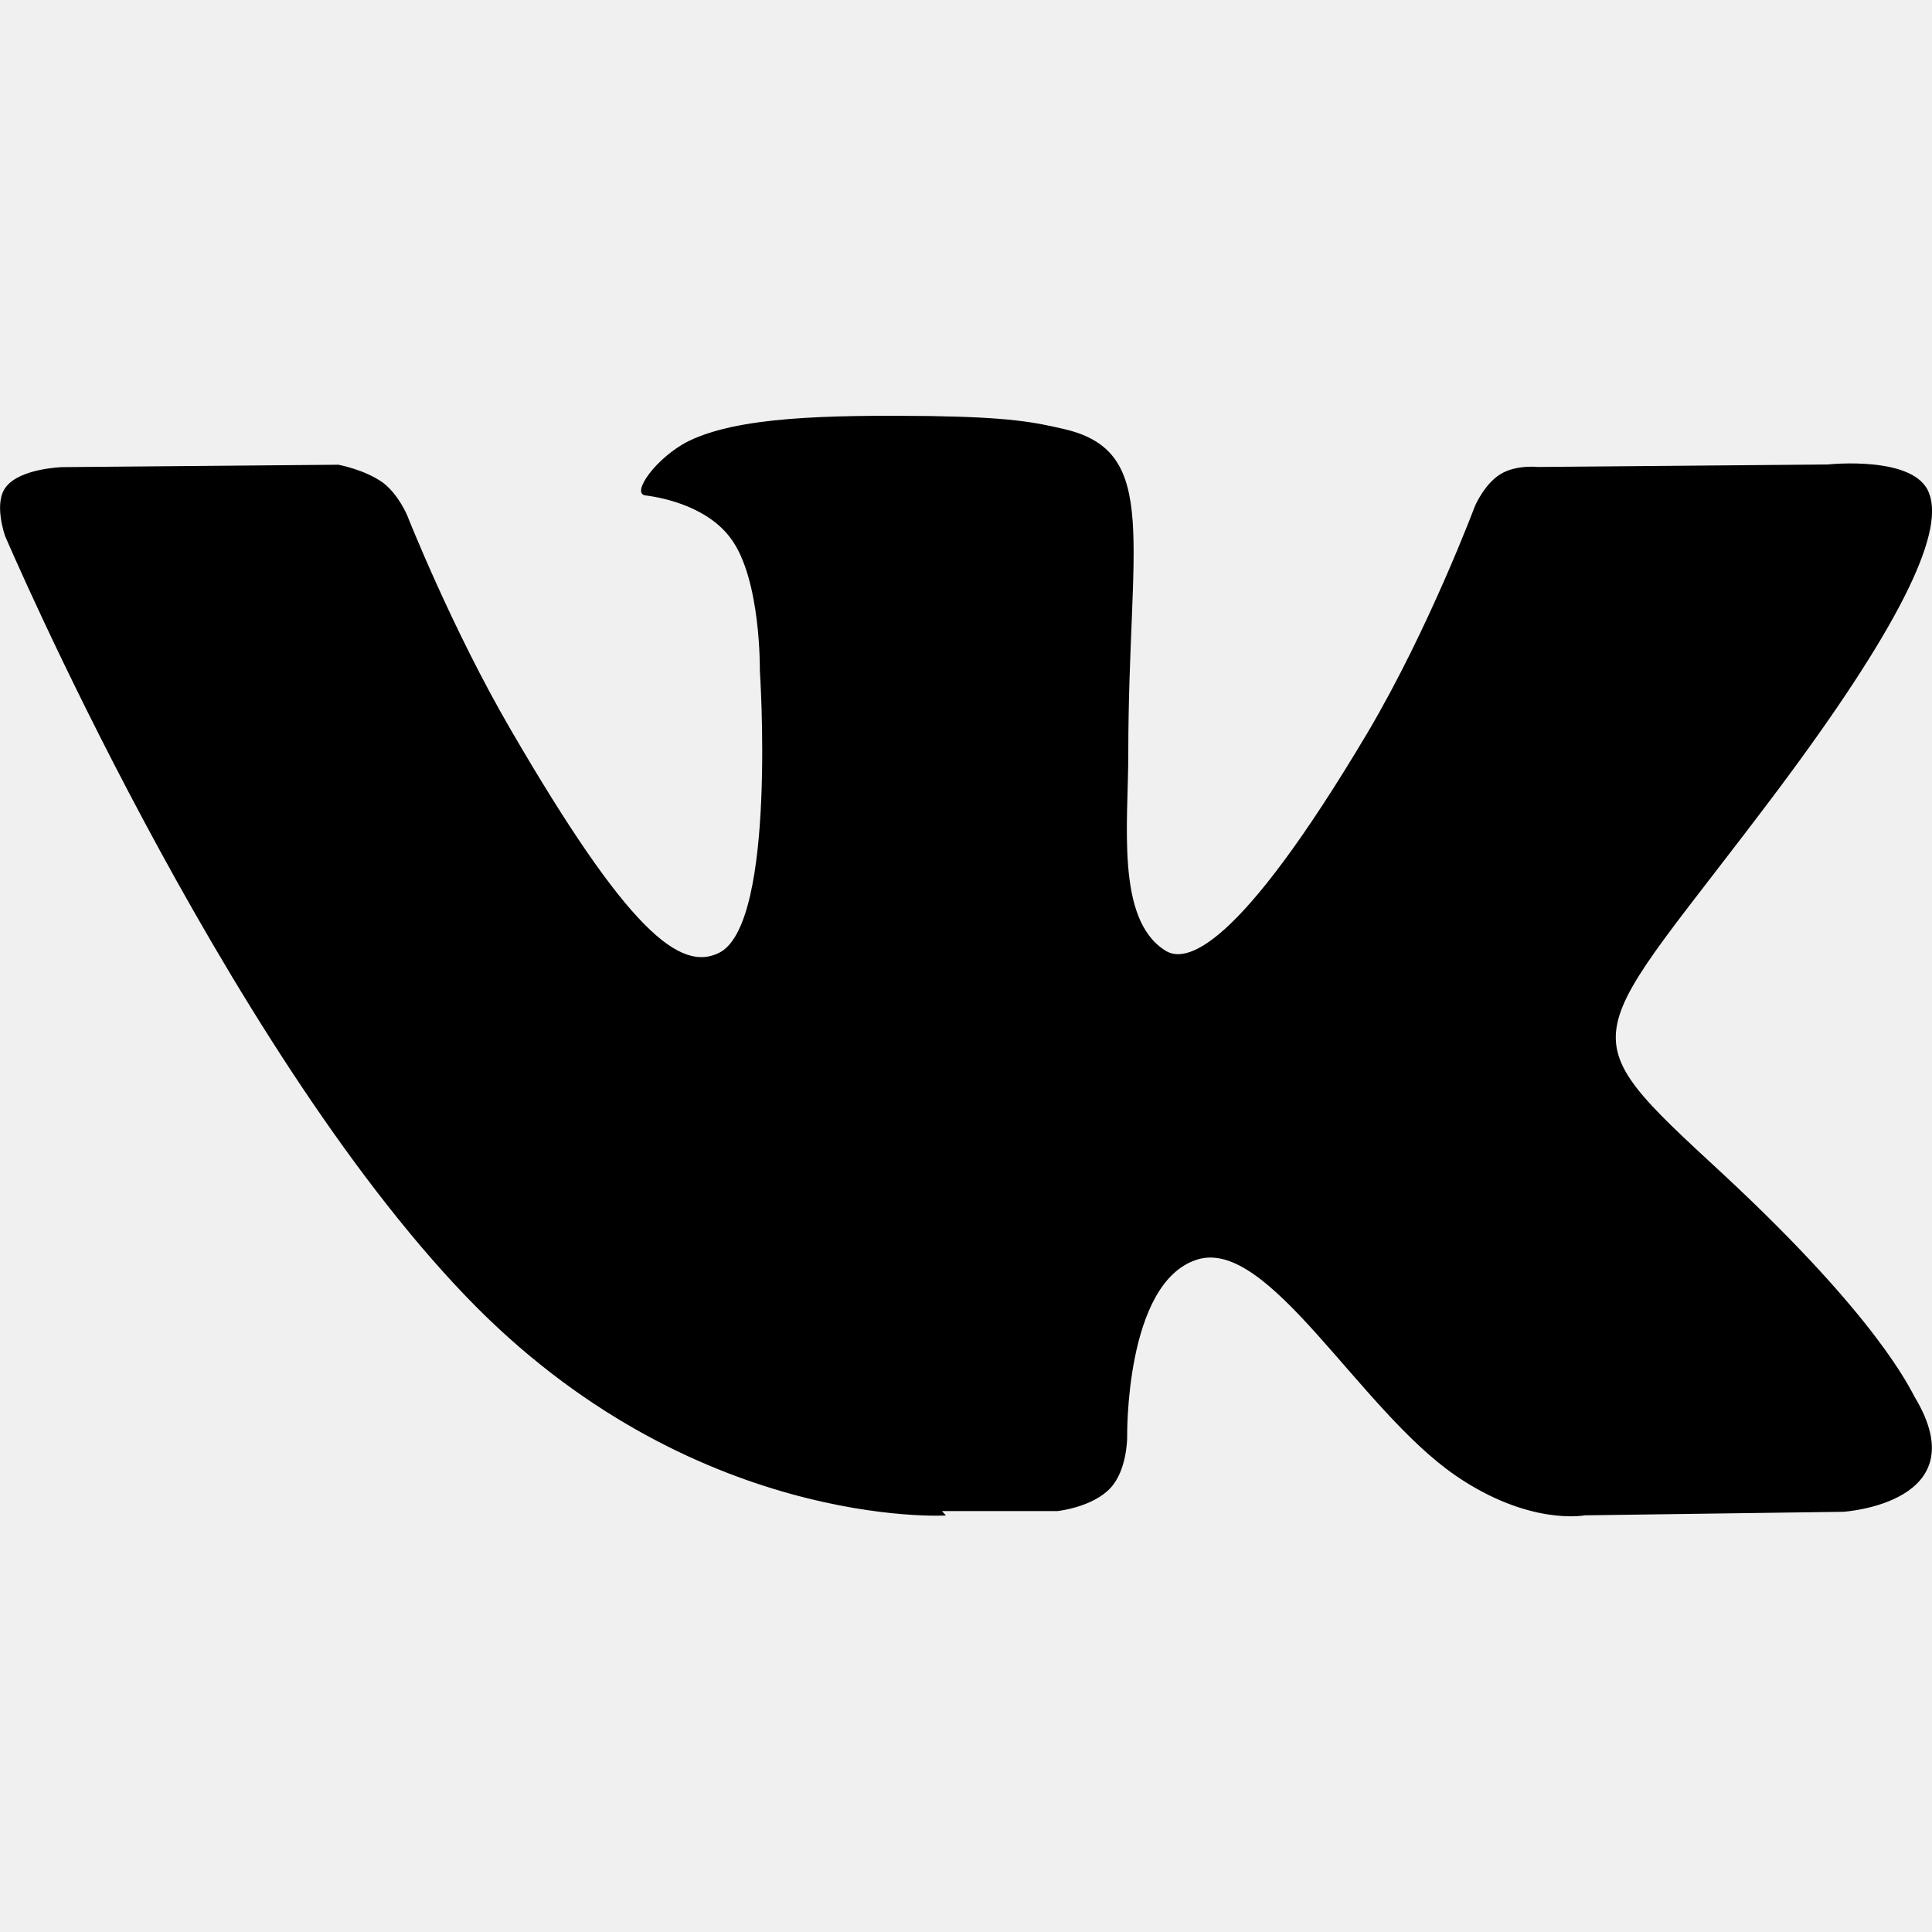
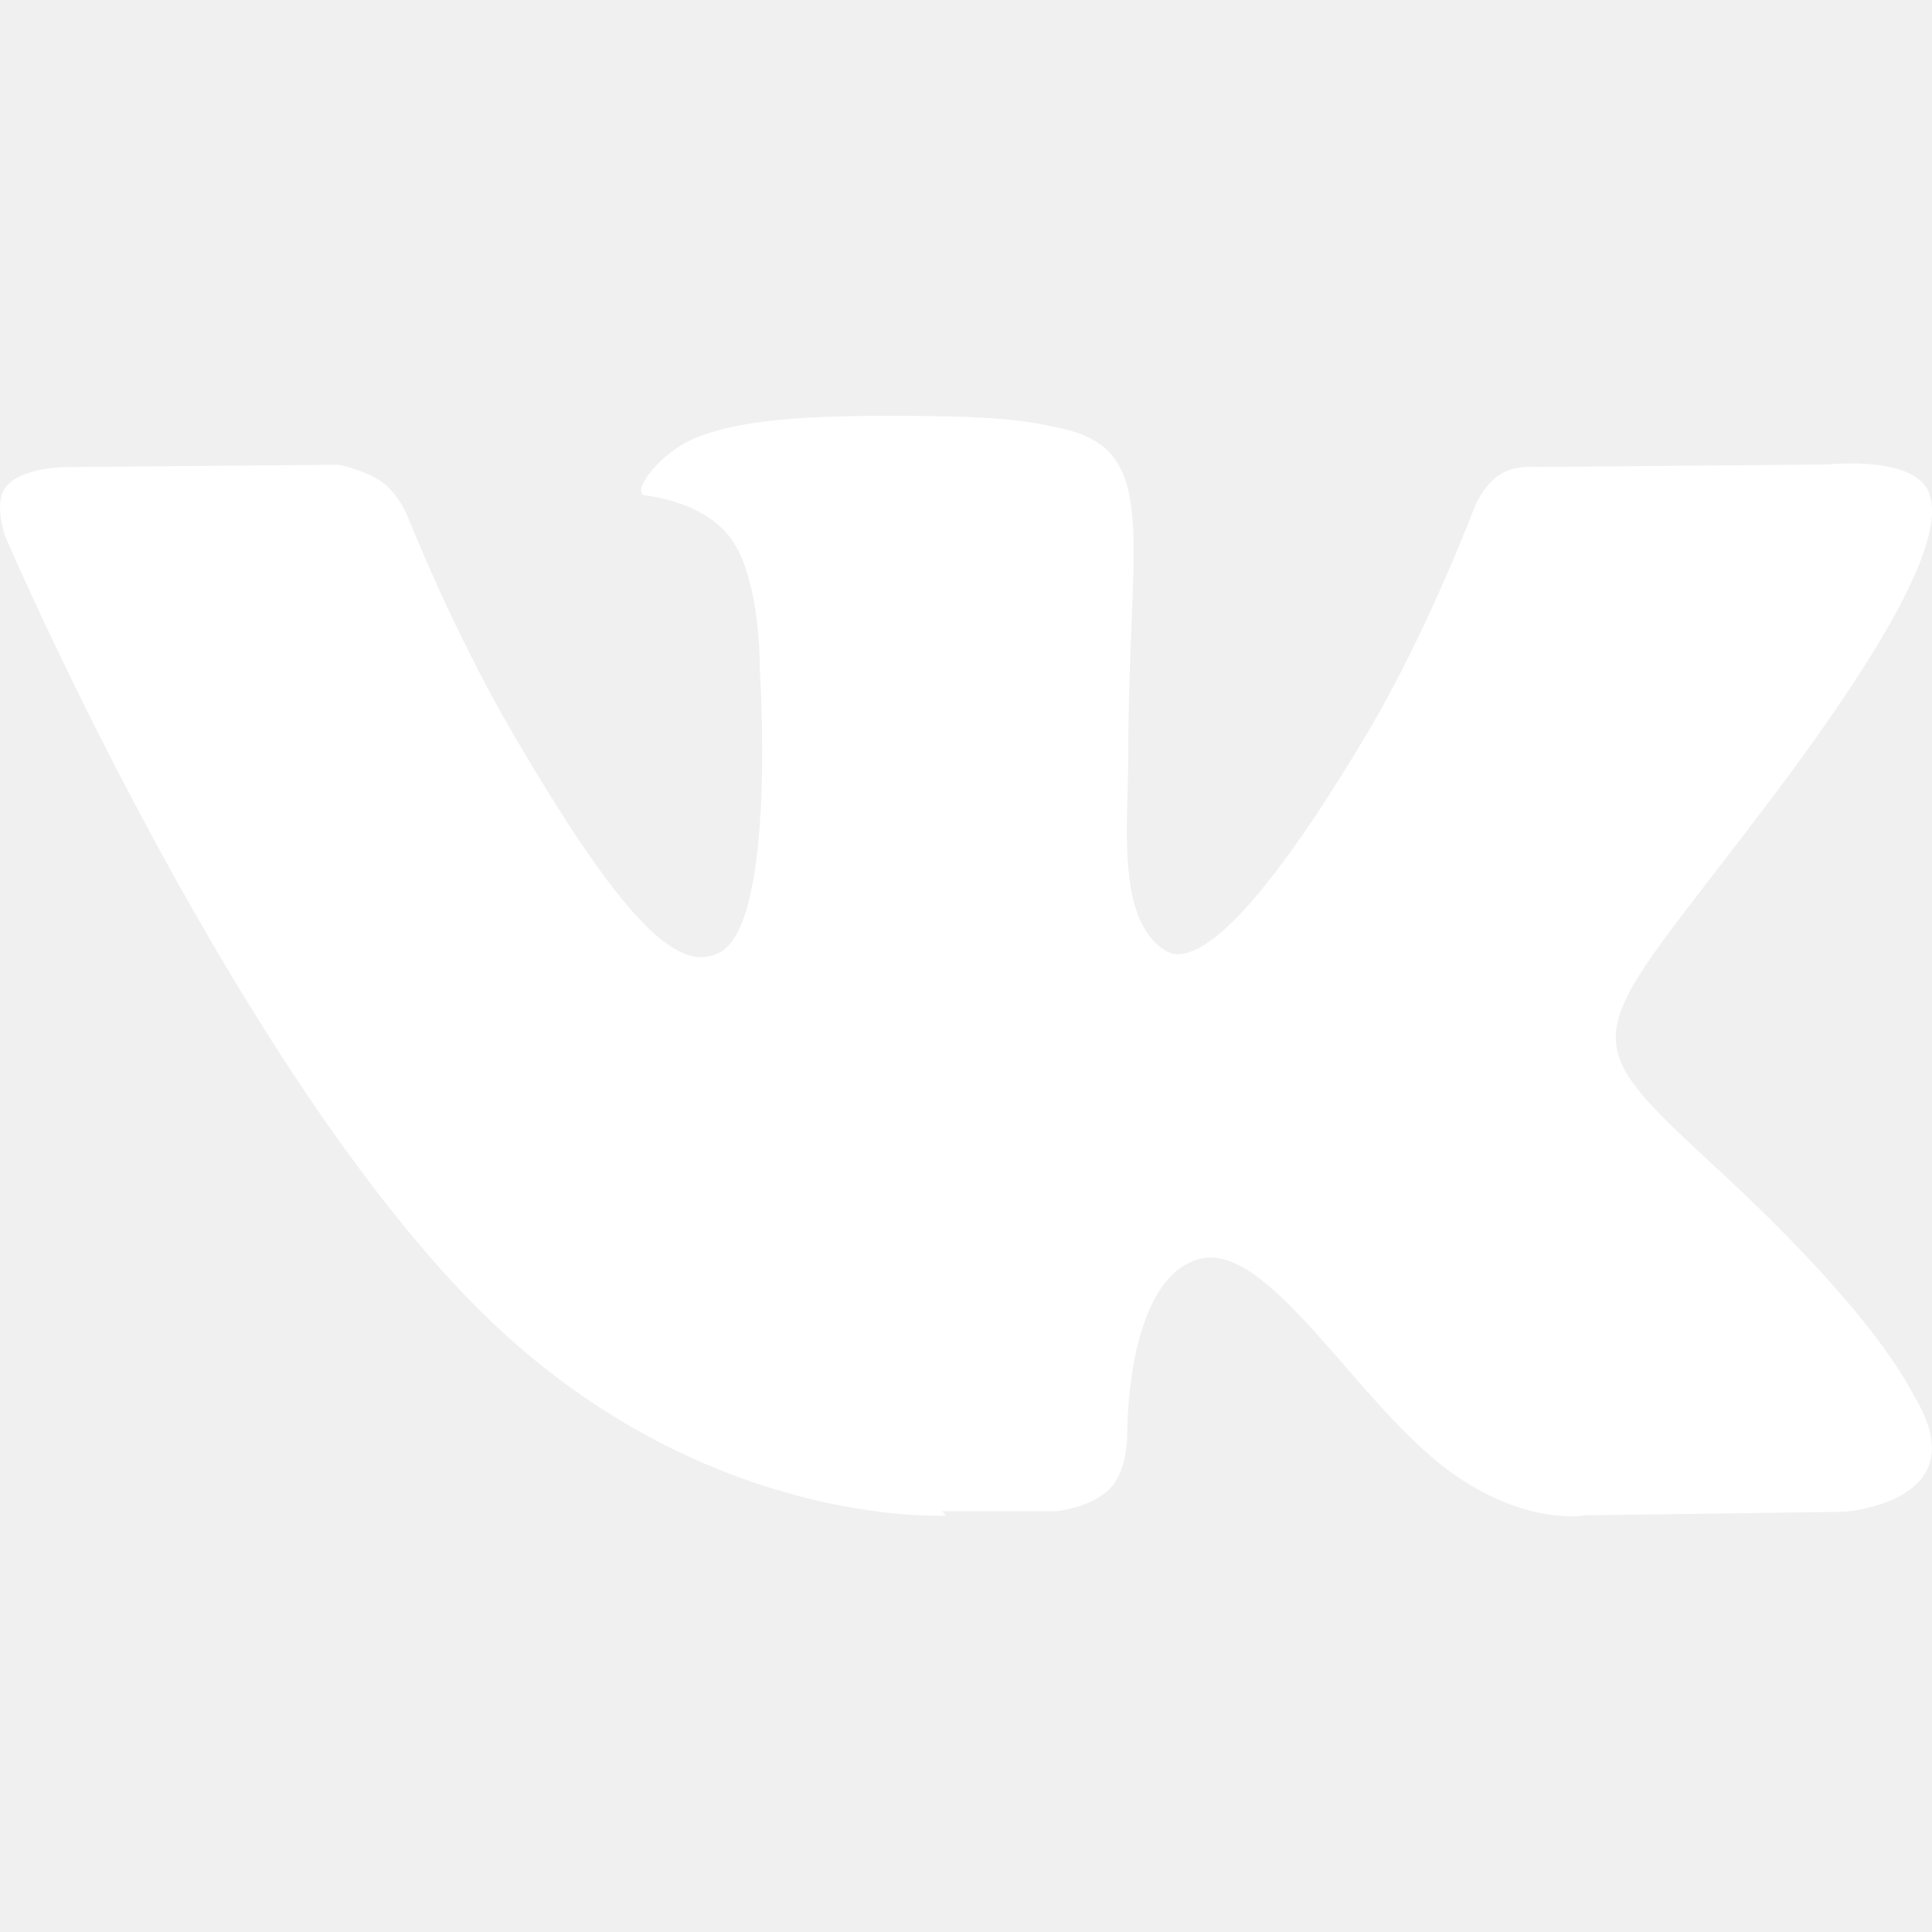
<svg xmlns="http://www.w3.org/2000/svg" aria-labelledby="simpleicons-vk-icon" role="img" viewBox="0 0 24 24">
-   <path d="M11.701 18.771h1.437s.433-.047.654-.284c.21-.221.21-.63.21-.63s-.031-1.927.869-2.21c.887-.281 2.012 1.86 3.211 2.683.916.629 1.605.494 1.605.494l3.211-.044s1.682-.105.887-1.426c-.061-.105-.451-.975-2.371-2.76-2.012-1.861-1.742-1.561.676-4.787 1.469-1.965 2.07-3.166 1.875-3.676-.166-.48-1.26-.361-1.26-.361l-3.602.031s-.27-.031-.465.09c-.195.119-.314.391-.314.391s-.572 1.529-1.336 2.82c-1.623 2.729-2.268 2.879-2.523 2.699-.604-.391-.449-1.58-.449-2.432 0-2.641.404-3.75-.781-4.035-.39-.091-.681-.15-1.685-.166-1.29-.014-2.378.01-2.995.311-.405.203-.72.652-.539.675.24.03.779.146 1.064.537.375.506.359 1.636.359 1.636s.211 3.116-.494 3.503c-.495.262-1.155-.28-2.595-2.756-.735-1.26-1.291-2.67-1.291-2.67s-.105-.256-.299-.406c-.227-.165-.557-.225-.557-.225l-3.435.03s-.51.016-.689.24c-.166.195-.016.615-.016.615s2.686 6.287 5.732 9.453c2.79 2.902 5.956 2.715 5.956 2.715l-.05-.055z" />
+   <path fill="white" d="M11.701 18.771h1.437s.433-.047.654-.284c.21-.221.21-.63.21-.63s-.031-1.927.869-2.21c.887-.281 2.012 1.86 3.211 2.683.916.629 1.605.494 1.605.494l3.211-.044s1.682-.105.887-1.426c-.061-.105-.451-.975-2.371-2.76-2.012-1.861-1.742-1.561.676-4.787 1.469-1.965 2.07-3.166 1.875-3.676-.166-.48-1.26-.361-1.26-.361l-3.602.031s-.27-.031-.465.09c-.195.119-.314.391-.314.391s-.572 1.529-1.336 2.82c-1.623 2.729-2.268 2.879-2.523 2.699-.604-.391-.449-1.58-.449-2.432 0-2.641.404-3.75-.781-4.035-.39-.091-.681-.15-1.685-.166-1.29-.014-2.378.01-2.995.311-.405.203-.72.652-.539.675.24.03.779.146 1.064.537.375.506.359 1.636.359 1.636s.211 3.116-.494 3.503c-.495.262-1.155-.28-2.595-2.756-.735-1.26-1.291-2.67-1.291-2.67s-.105-.256-.299-.406c-.227-.165-.557-.225-.557-.225l-3.435.03s-.51.016-.689.24c-.166.195-.016.615-.016.615s2.686 6.287 5.732 9.453c2.79 2.902 5.956 2.715 5.956 2.715l-.05-.055z" />
</svg>
